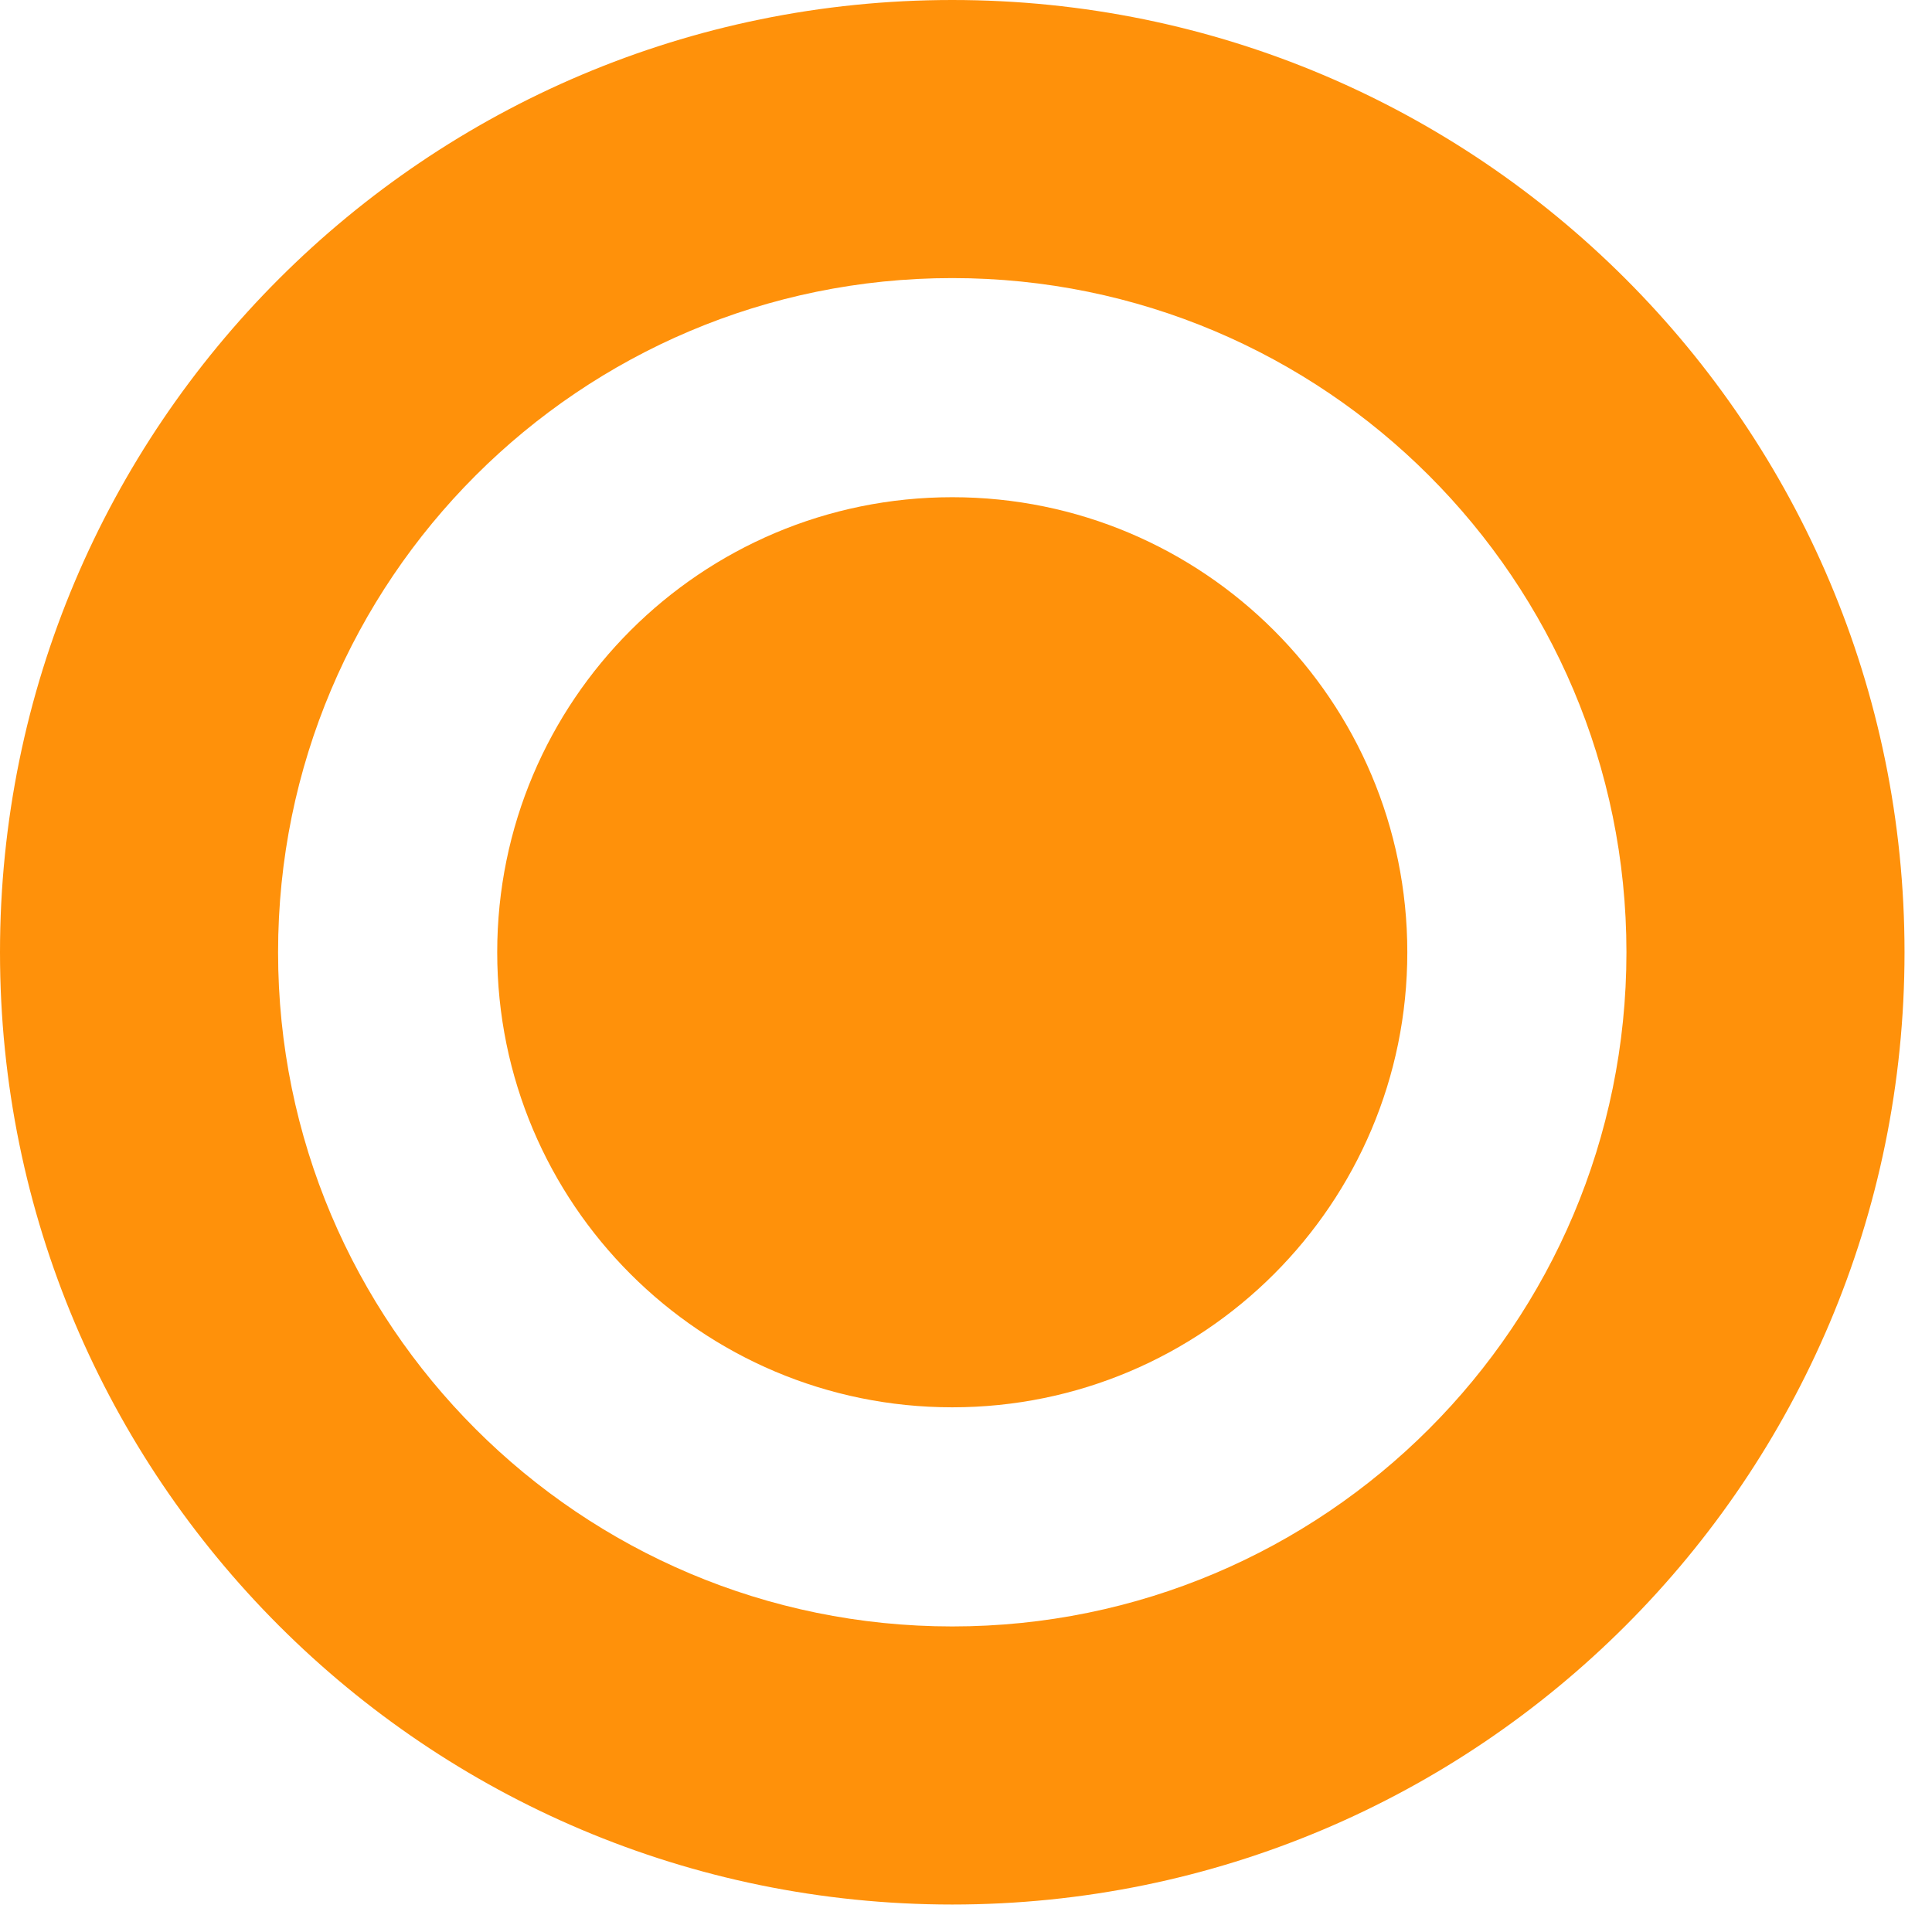
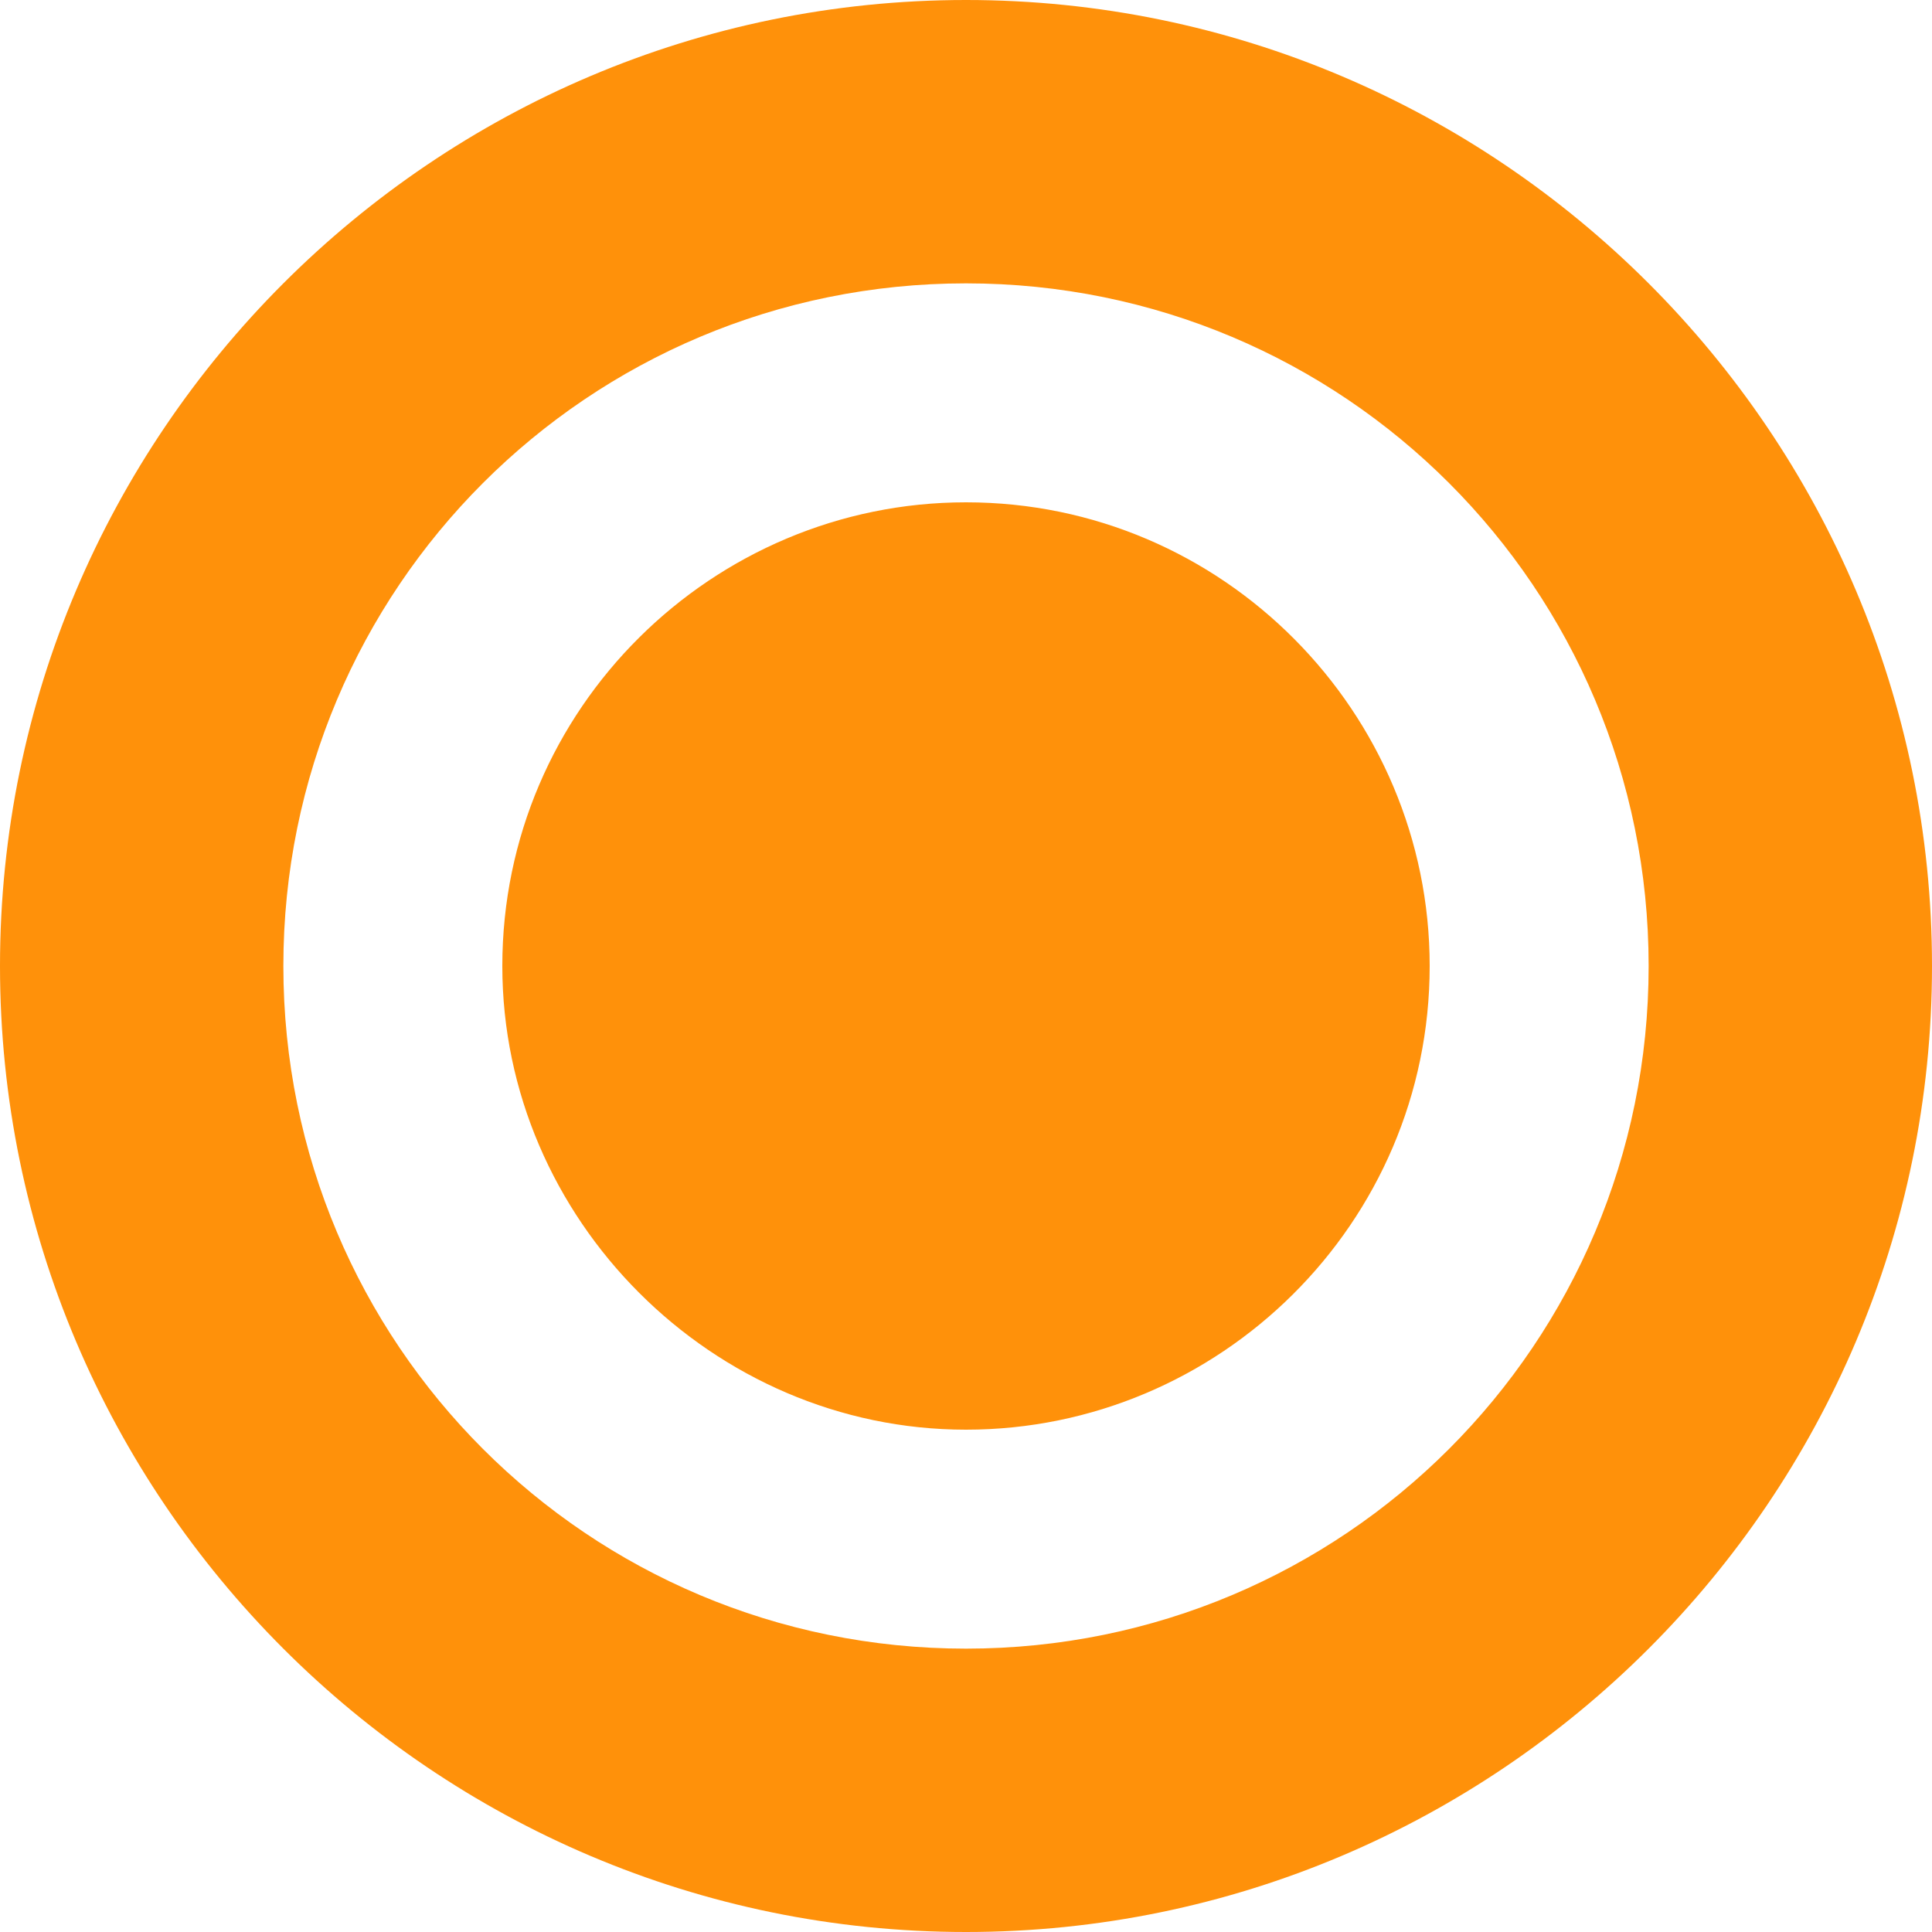
- <svg xmlns="http://www.w3.org/2000/svg" width="45" height="45" viewBox="0 0 45 45" fill="none">
-   <path fill-rule="evenodd" clip-rule="evenodd" d="M44.36 22.18C44.36 34.43 34.43 44.36 22.18 44.36C9.93 44.36 0 34.43 0 22.18C0 9.93 9.93 0 22.18 0C34.43 0 44.36 9.93 44.36 22.18ZM37.883 22.18C37.883 30.852 30.852 37.883 22.18 37.883C13.508 37.883 6.477 30.852 6.477 22.18C6.477 13.508 13.508 6.477 22.18 6.477C30.852 6.477 37.883 13.508 37.883 22.18ZM22.18 32.779C28.034 32.779 32.779 28.034 32.779 22.18C32.779 16.326 28.034 11.581 22.18 11.581C16.326 11.581 11.581 16.326 11.581 22.18C11.581 28.034 16.326 32.779 22.18 32.779Z" fill="#FF910A" />
+ <svg xmlns="http://www.w3.org/2000/svg" version="1.1" id="Layer_1" x="0px" y="0px" viewBox="0 0 45 45" style="enable-background:new 0 0 45 45;" xml:space="preserve">
+   <style type="text/css">
+ 	.st0{fill-rule:evenodd;clip-rule:evenodd;fill:#FF910A;}
+ </style>
+   <path class="st0" d="M45,22.5C45,34.9,34.9,45,22.5,45C10.1,45,0,34.9,0,22.5C0,10.1,10.1,0,22.5,0C34.9,0,45,10.1,45,22.5z   M38.4,22.5c0,8.8-7.1,15.9-15.9,15.9c-8.8,0-15.9-7.1-15.9-15.9c0-8.8,7.1-15.9,15.9-15.9C31.3,6.6,38.4,13.7,38.4,22.5z   M22.5,33.3c5.9,0,10.8-4.8,10.8-10.8c0-5.9-4.8-10.8-10.8-10.8c-5.9,0-10.8,4.8-10.8,10.8C11.7,28.4,16.6,33.3,22.5,33.3z" />
</svg>
